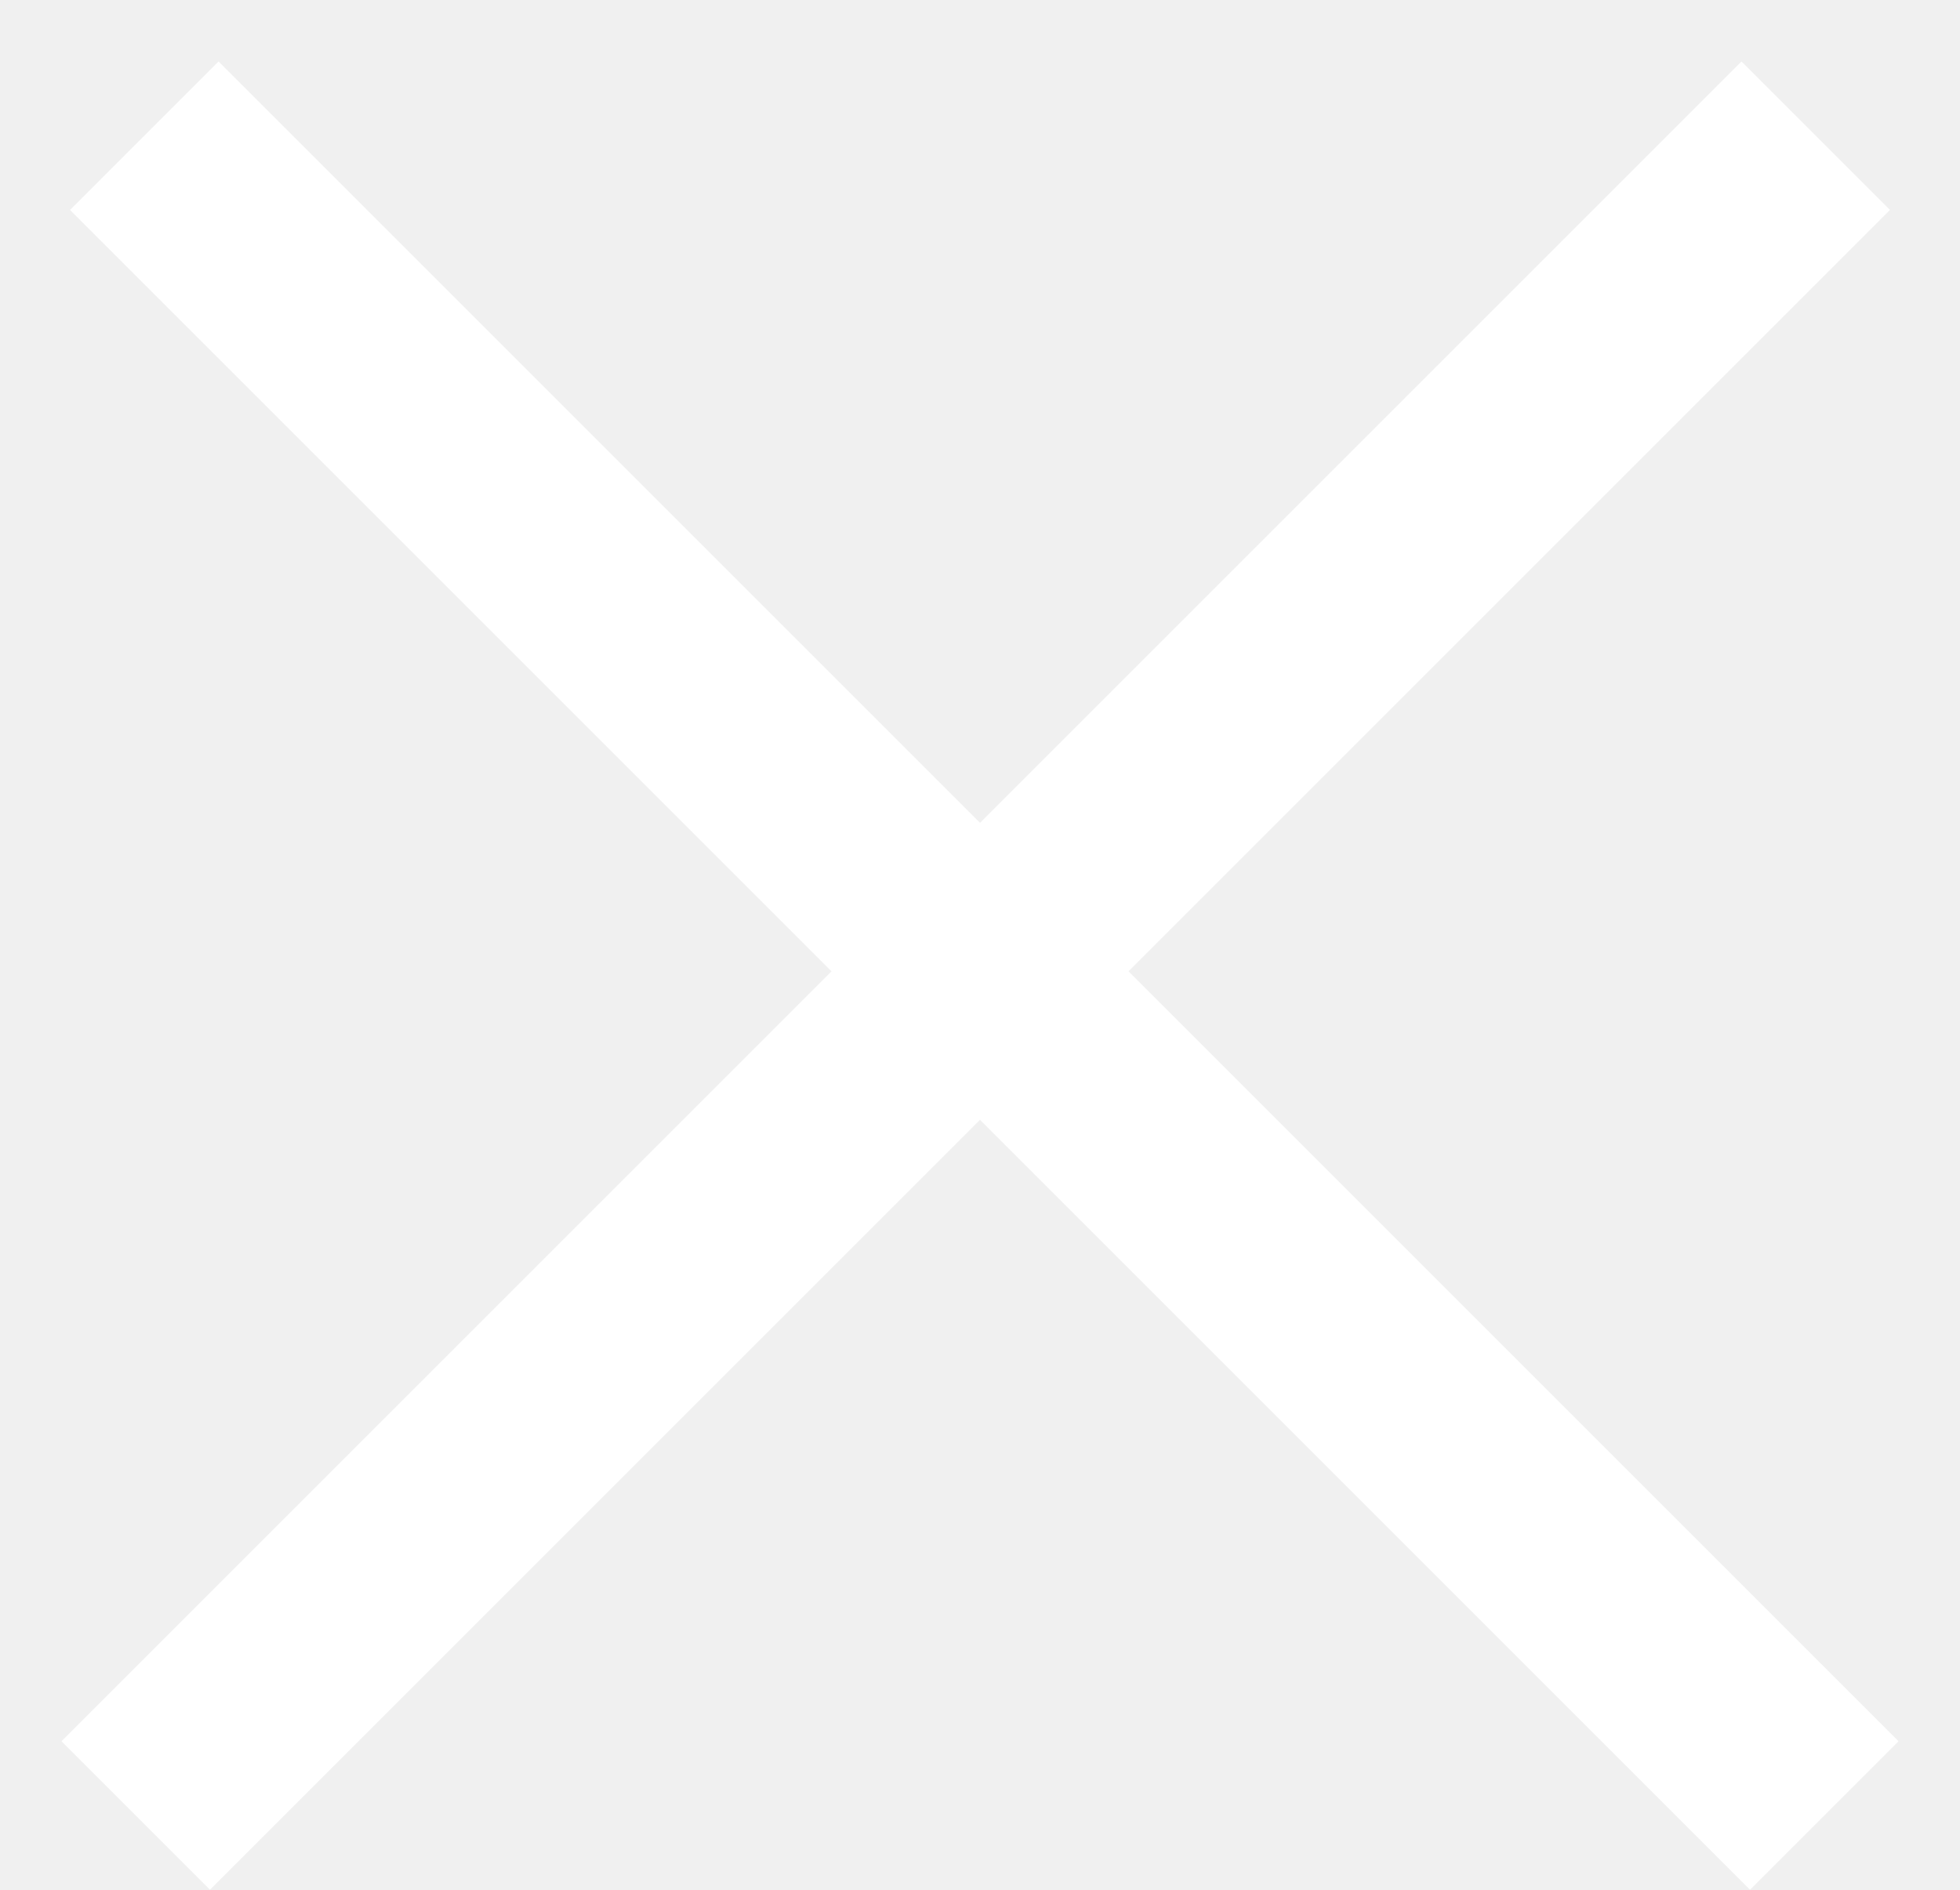
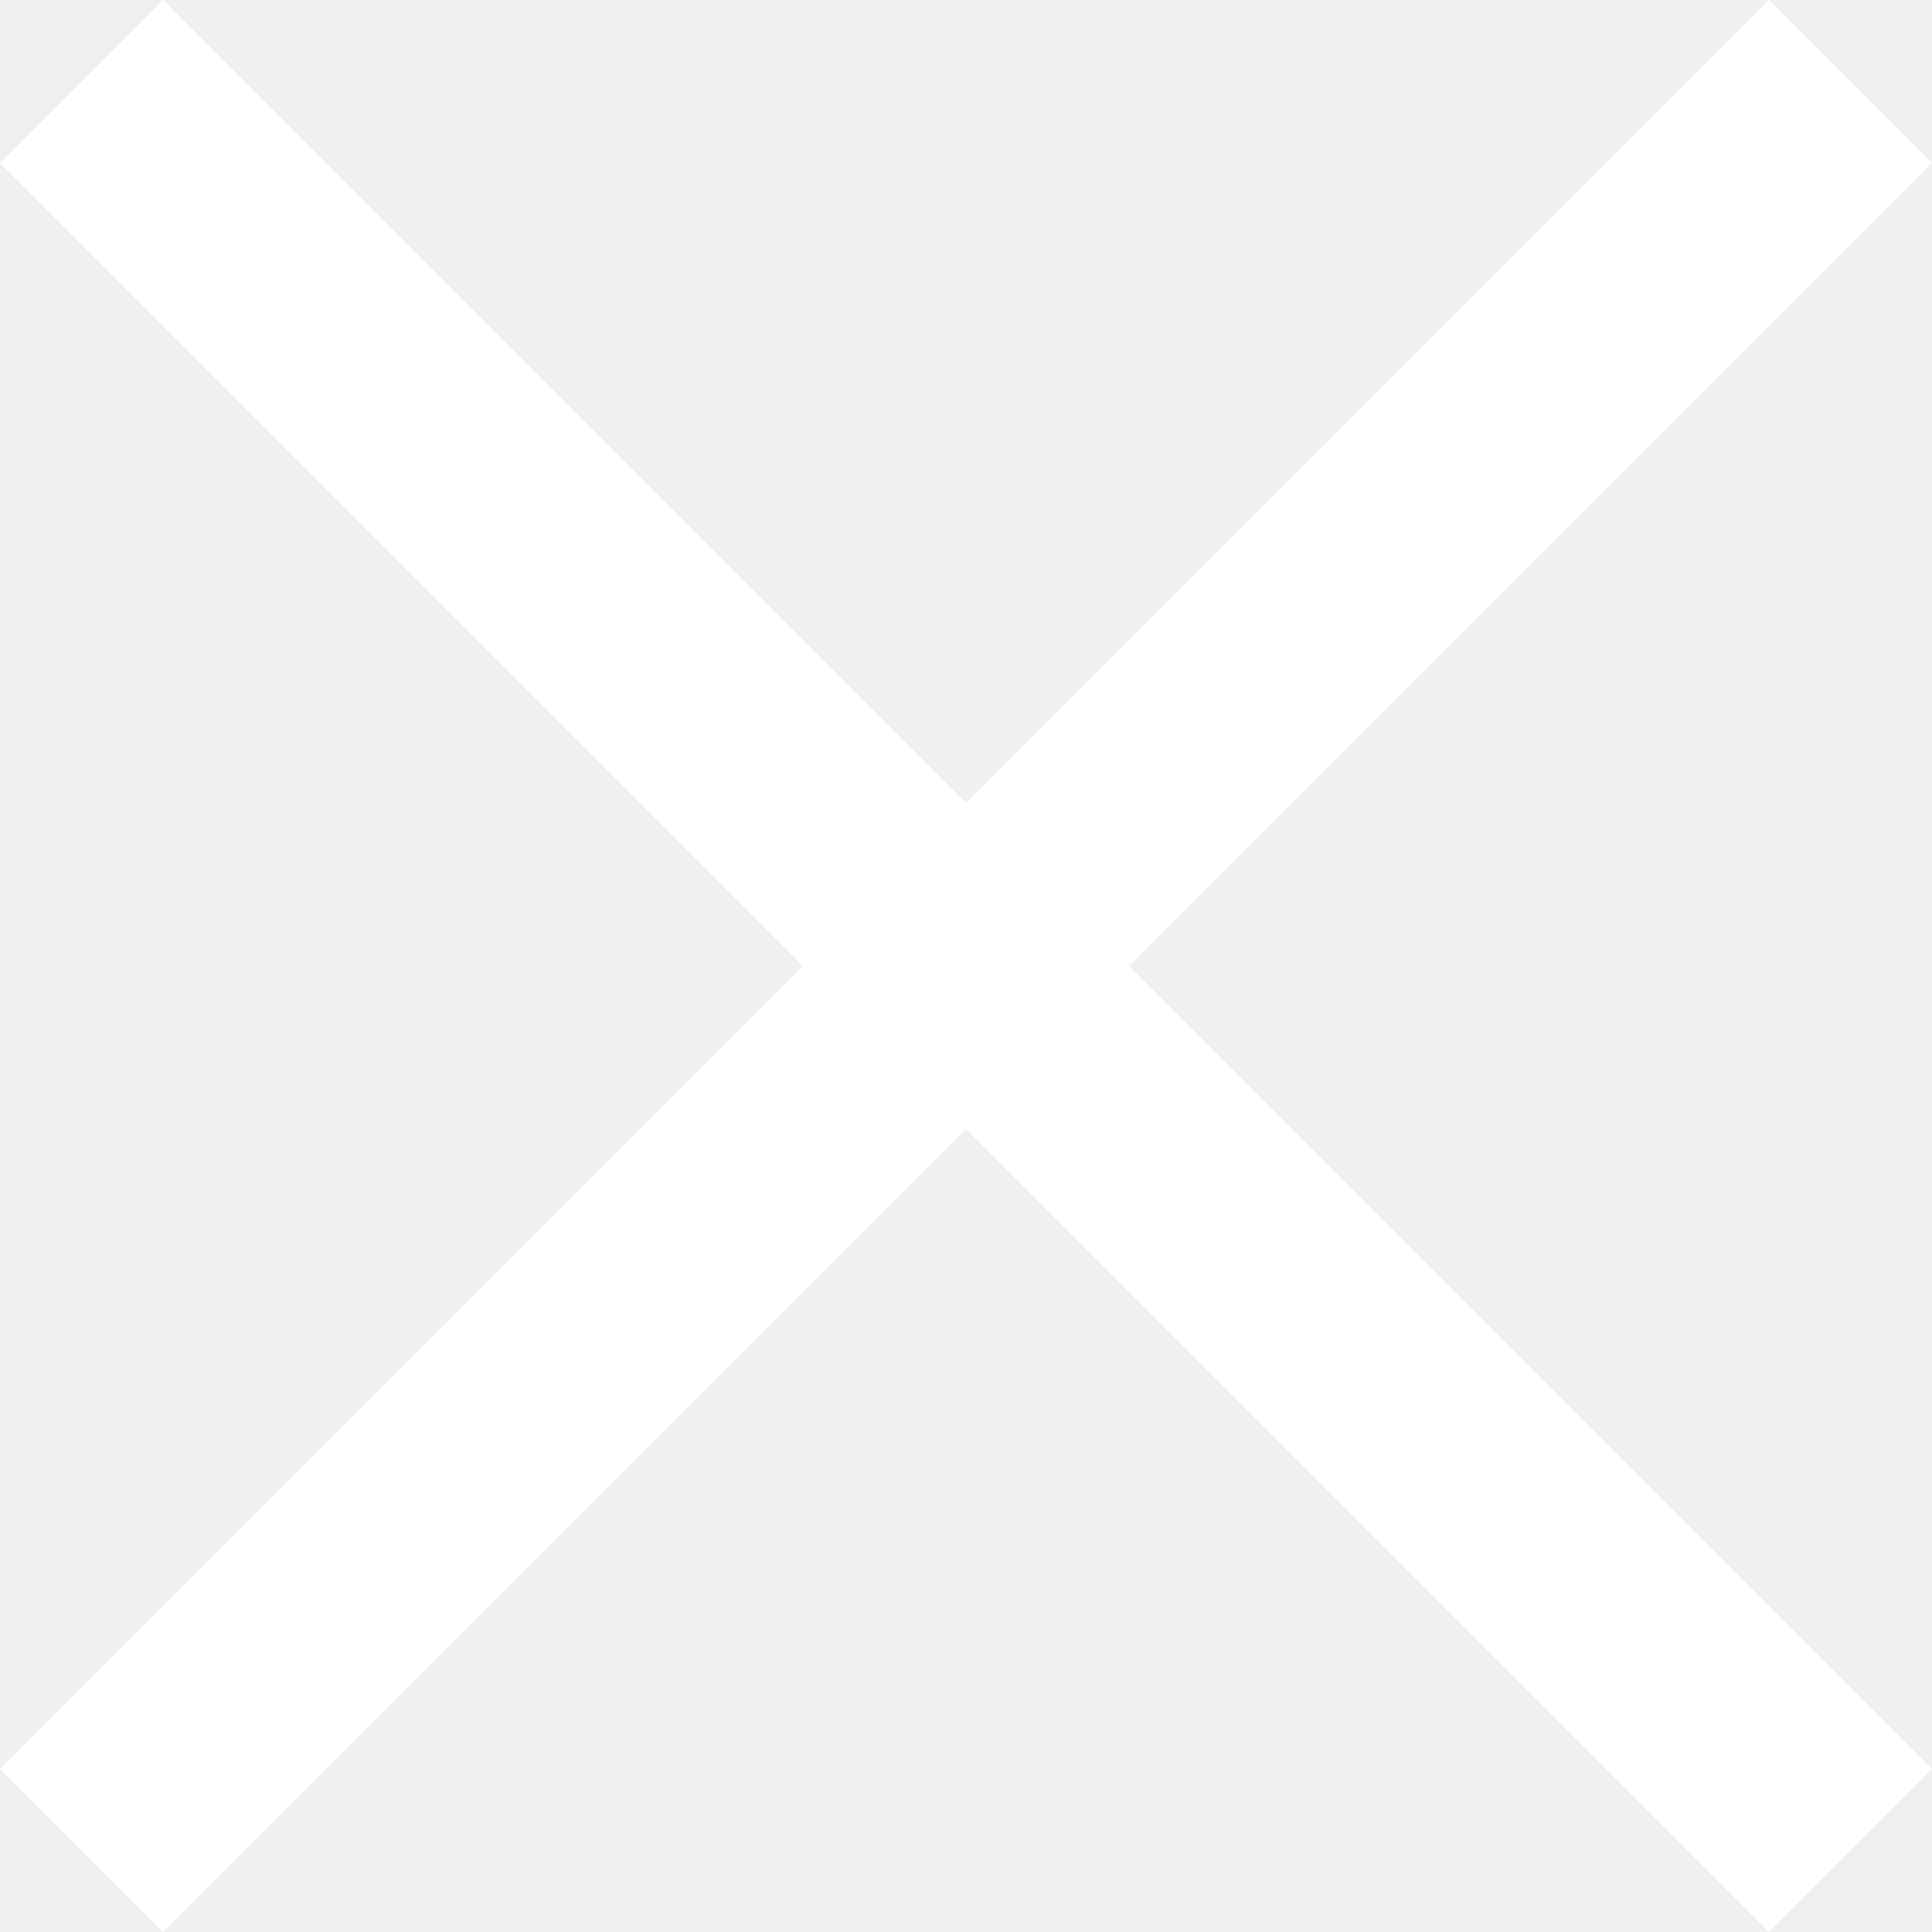
- <svg xmlns="http://www.w3.org/2000/svg" width="28" height="27" viewBox="0 0 28 27" fill="none">
-   <line x1="1.939" y1="25.939" x2="25.939" y2="1.939" stroke="white" stroke-width="3" />
-   <line x1="2.061" y1="1.939" x2="26.061" y2="25.939" stroke="white" stroke-width="3" />
+ <svg xmlns="http://www.w3.org/2000/svg" width="32" height="32" viewBox="0 0 32 32">
+   <path d="M2.7 0 16 13.3 29.3 0 32 2.7 18.7 16 32 29.3 29.3 32 16 18.7 2.7 32 0 29.3 13.3 16 0 2.7z" fill="#fff" />
</svg>
